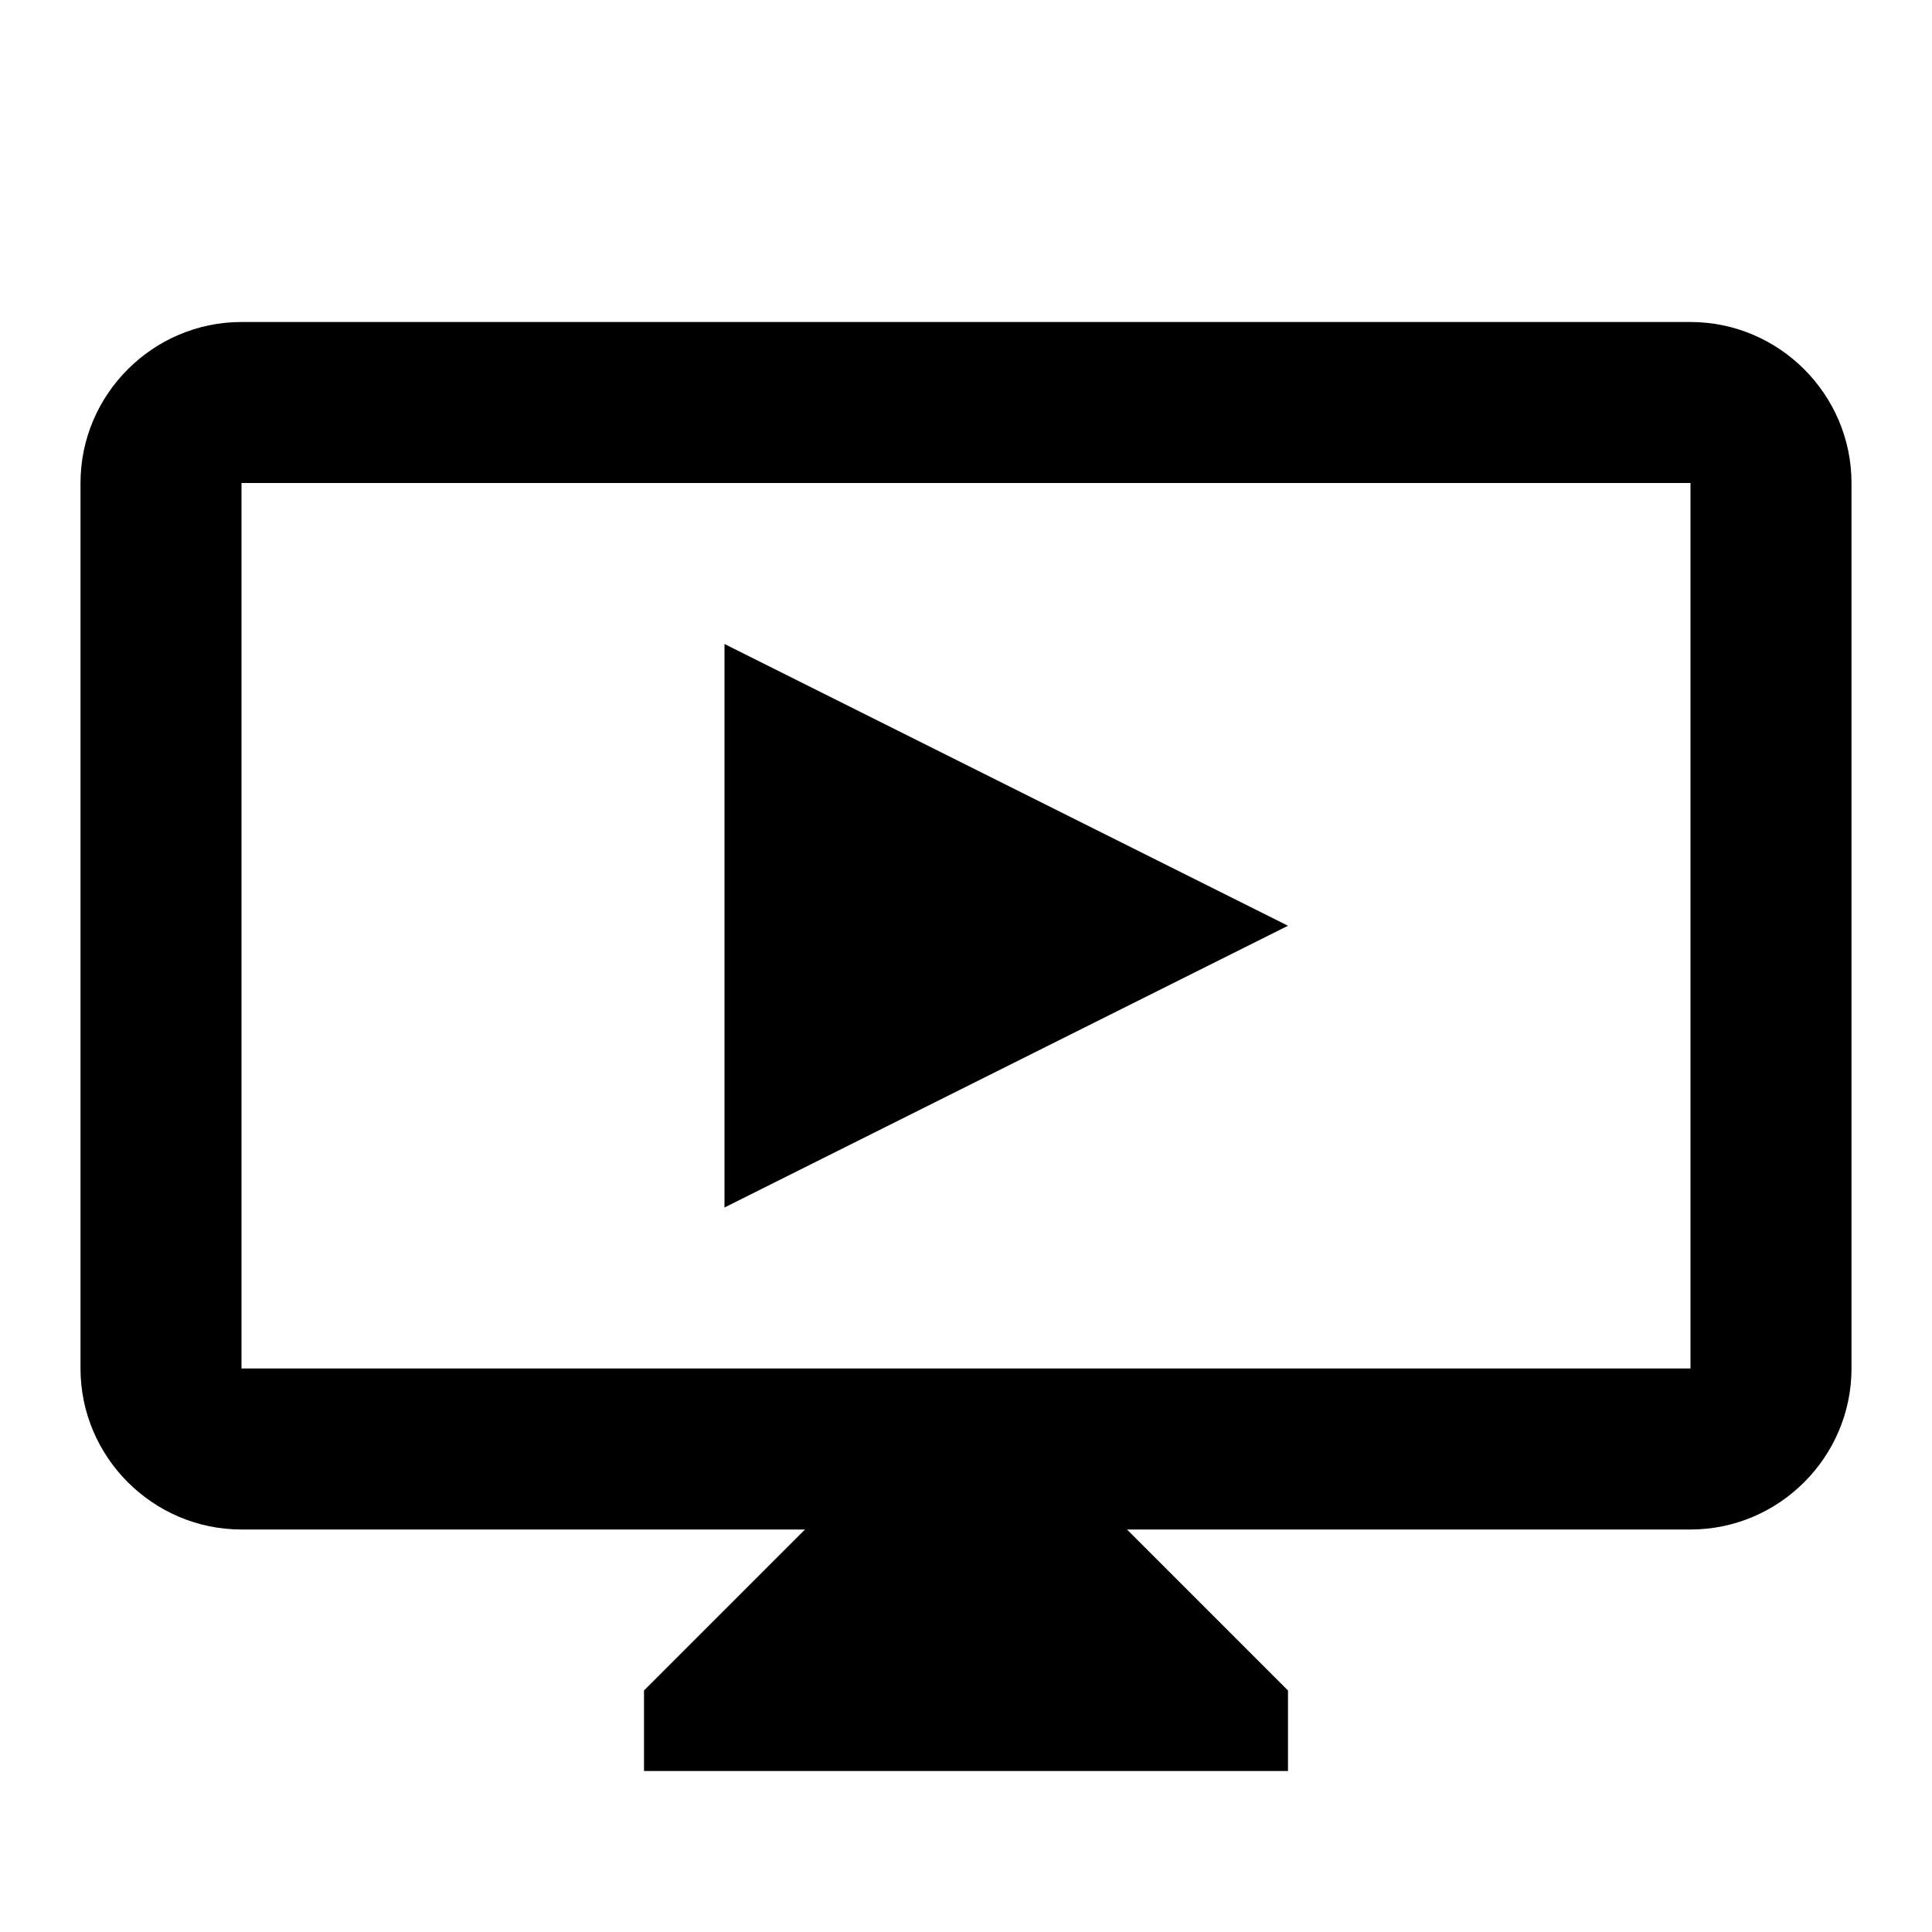
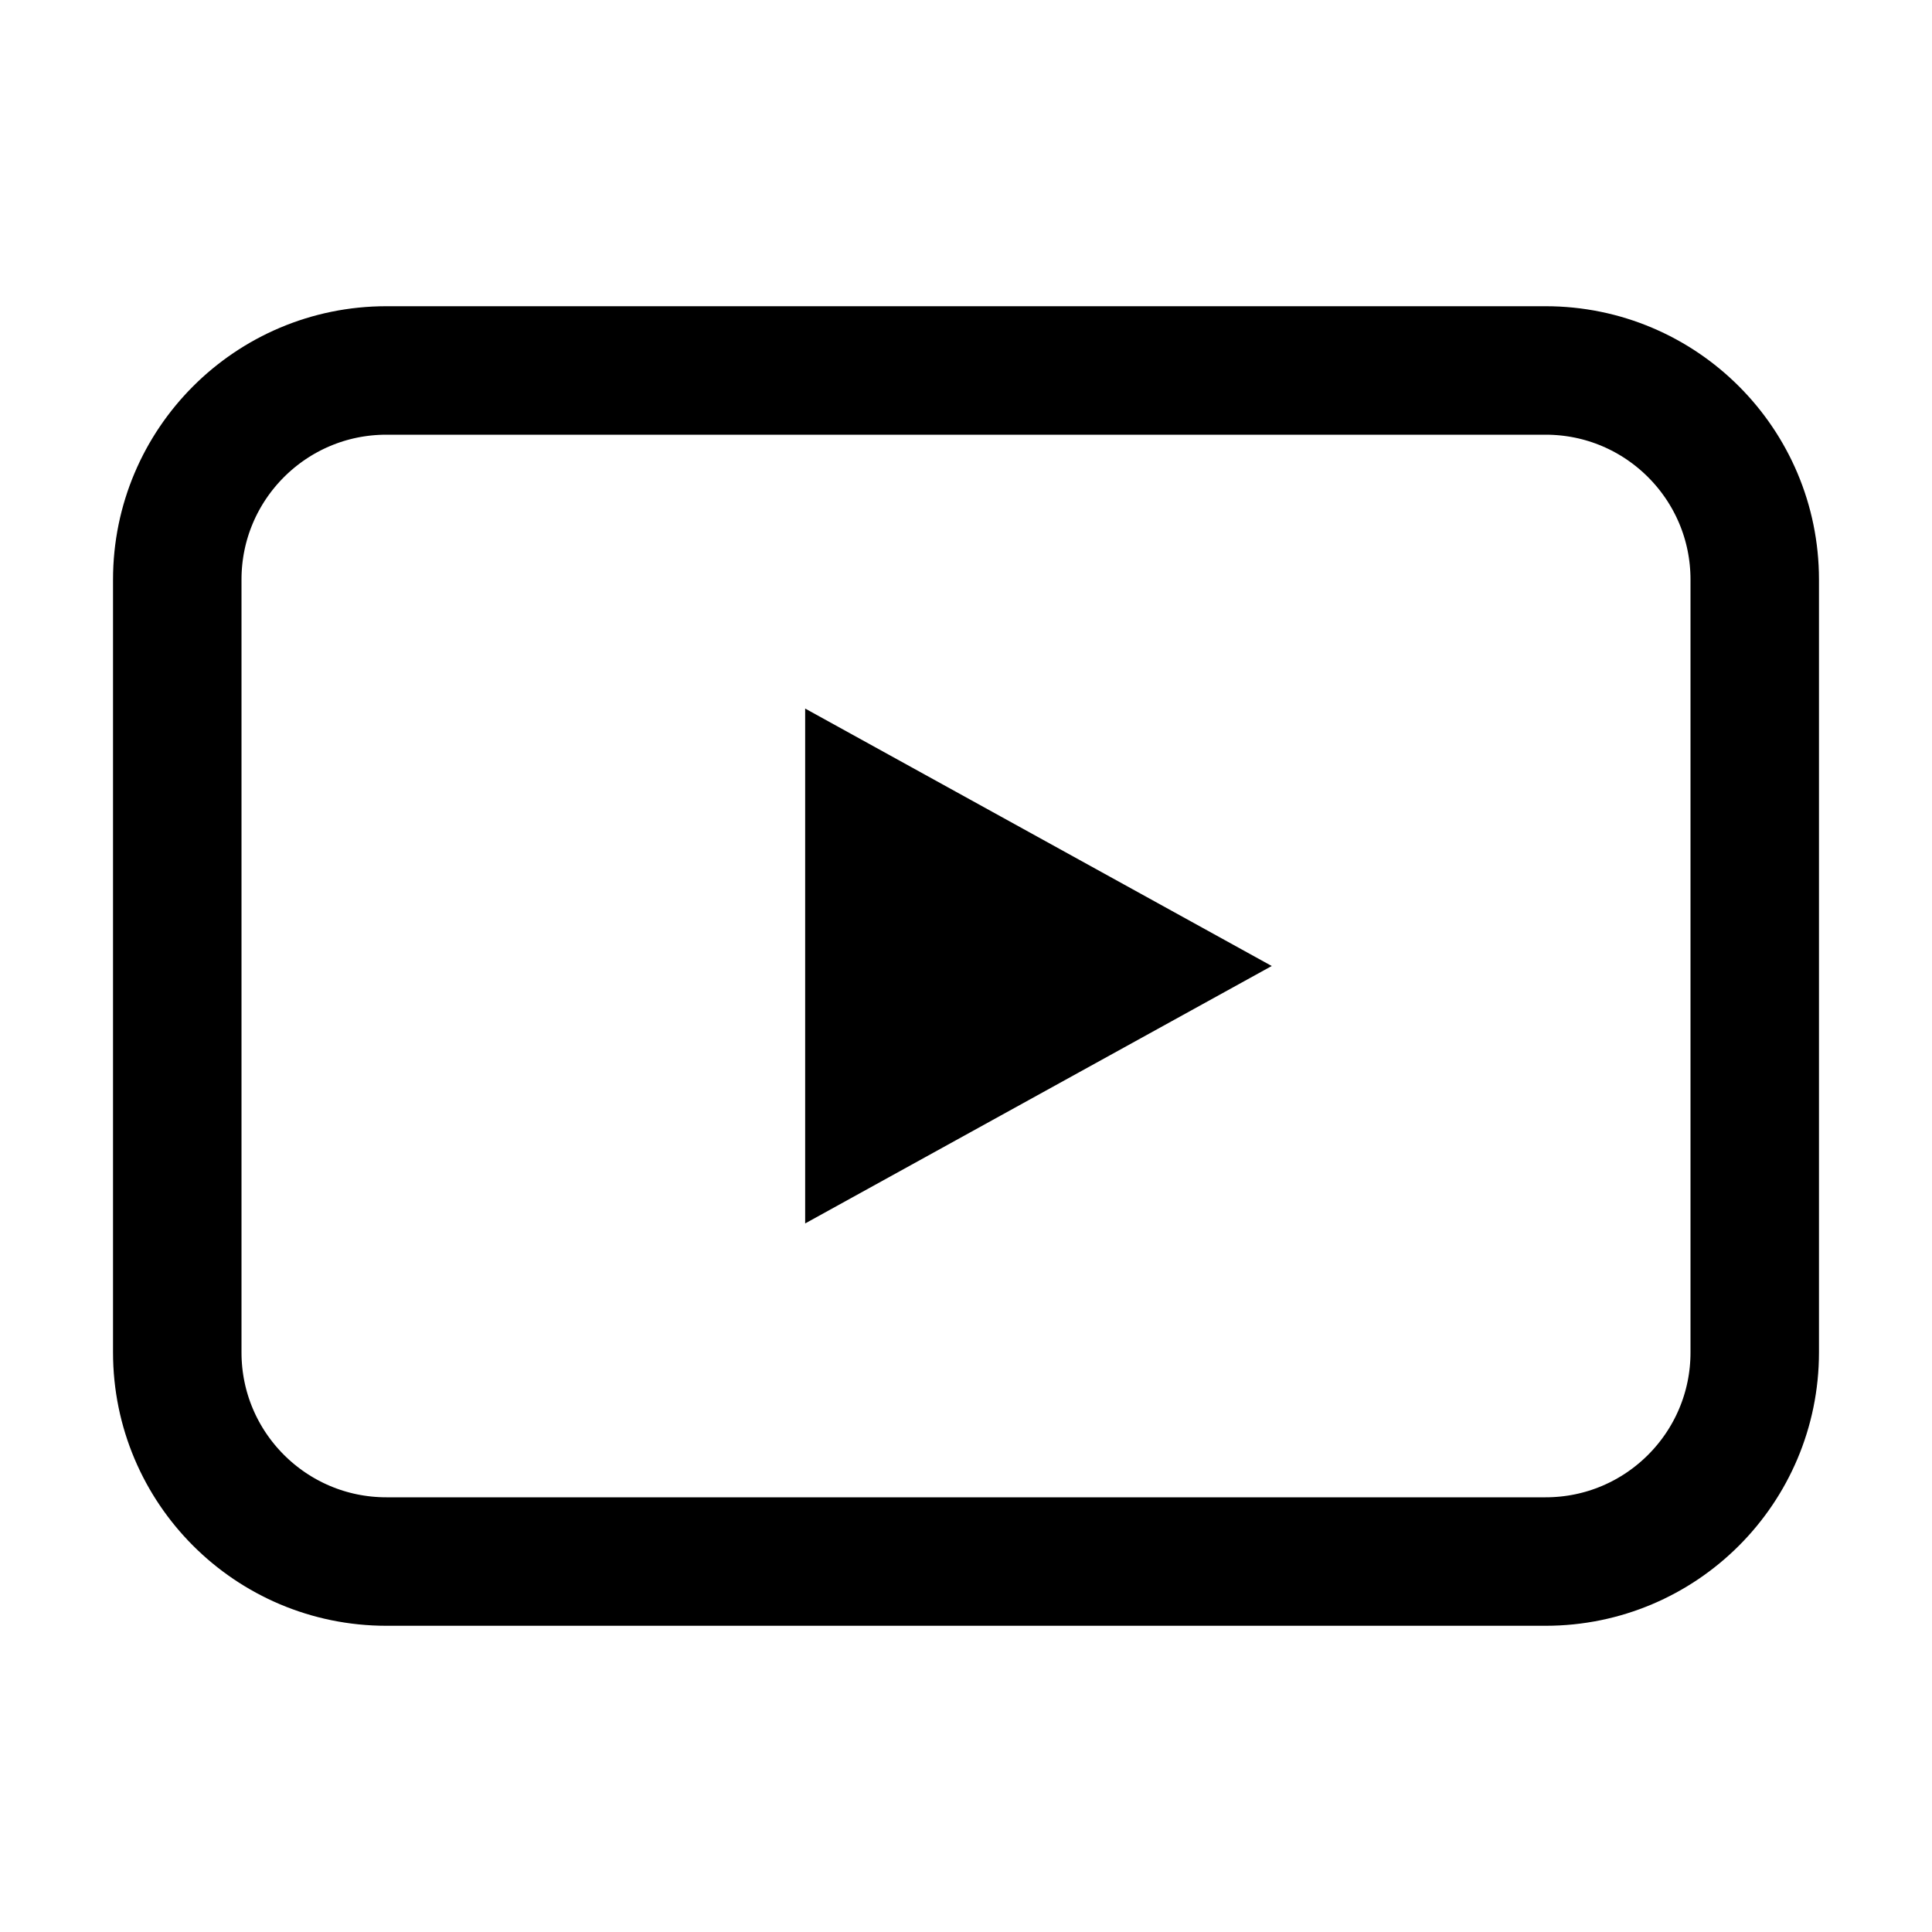
- <svg xmlns="http://www.w3.org/2000/svg" viewBox="0 0 24 24" fill="currentColor">
-   <path d="M3 4h18c1.1 0 2 .9 2 2v11c0 1.1-.9 2-2 2h-7l2 2v1H8v-1l2-2H3c-1.1 0-2-.9-2-2V6c0-1.1.9-2 2-2m0 2v11h18V6zm6 2 7 3.5L9 15z" />
+ <svg xmlns="http://www.w3.org/2000/svg" viewBox="0 0 20 20" fill="none" stroke="currentColor" stroke-width="1.33" stroke-linecap="round" stroke-linejoin="round">
+   <rect x="1.835" y="3.835" width="16.33" height="12.33" rx="2.165" />
+   <path d="M8.335 7.335 13.165 10l-4.83 2.665z" fill="currentColor" stroke="none" />
</svg>
